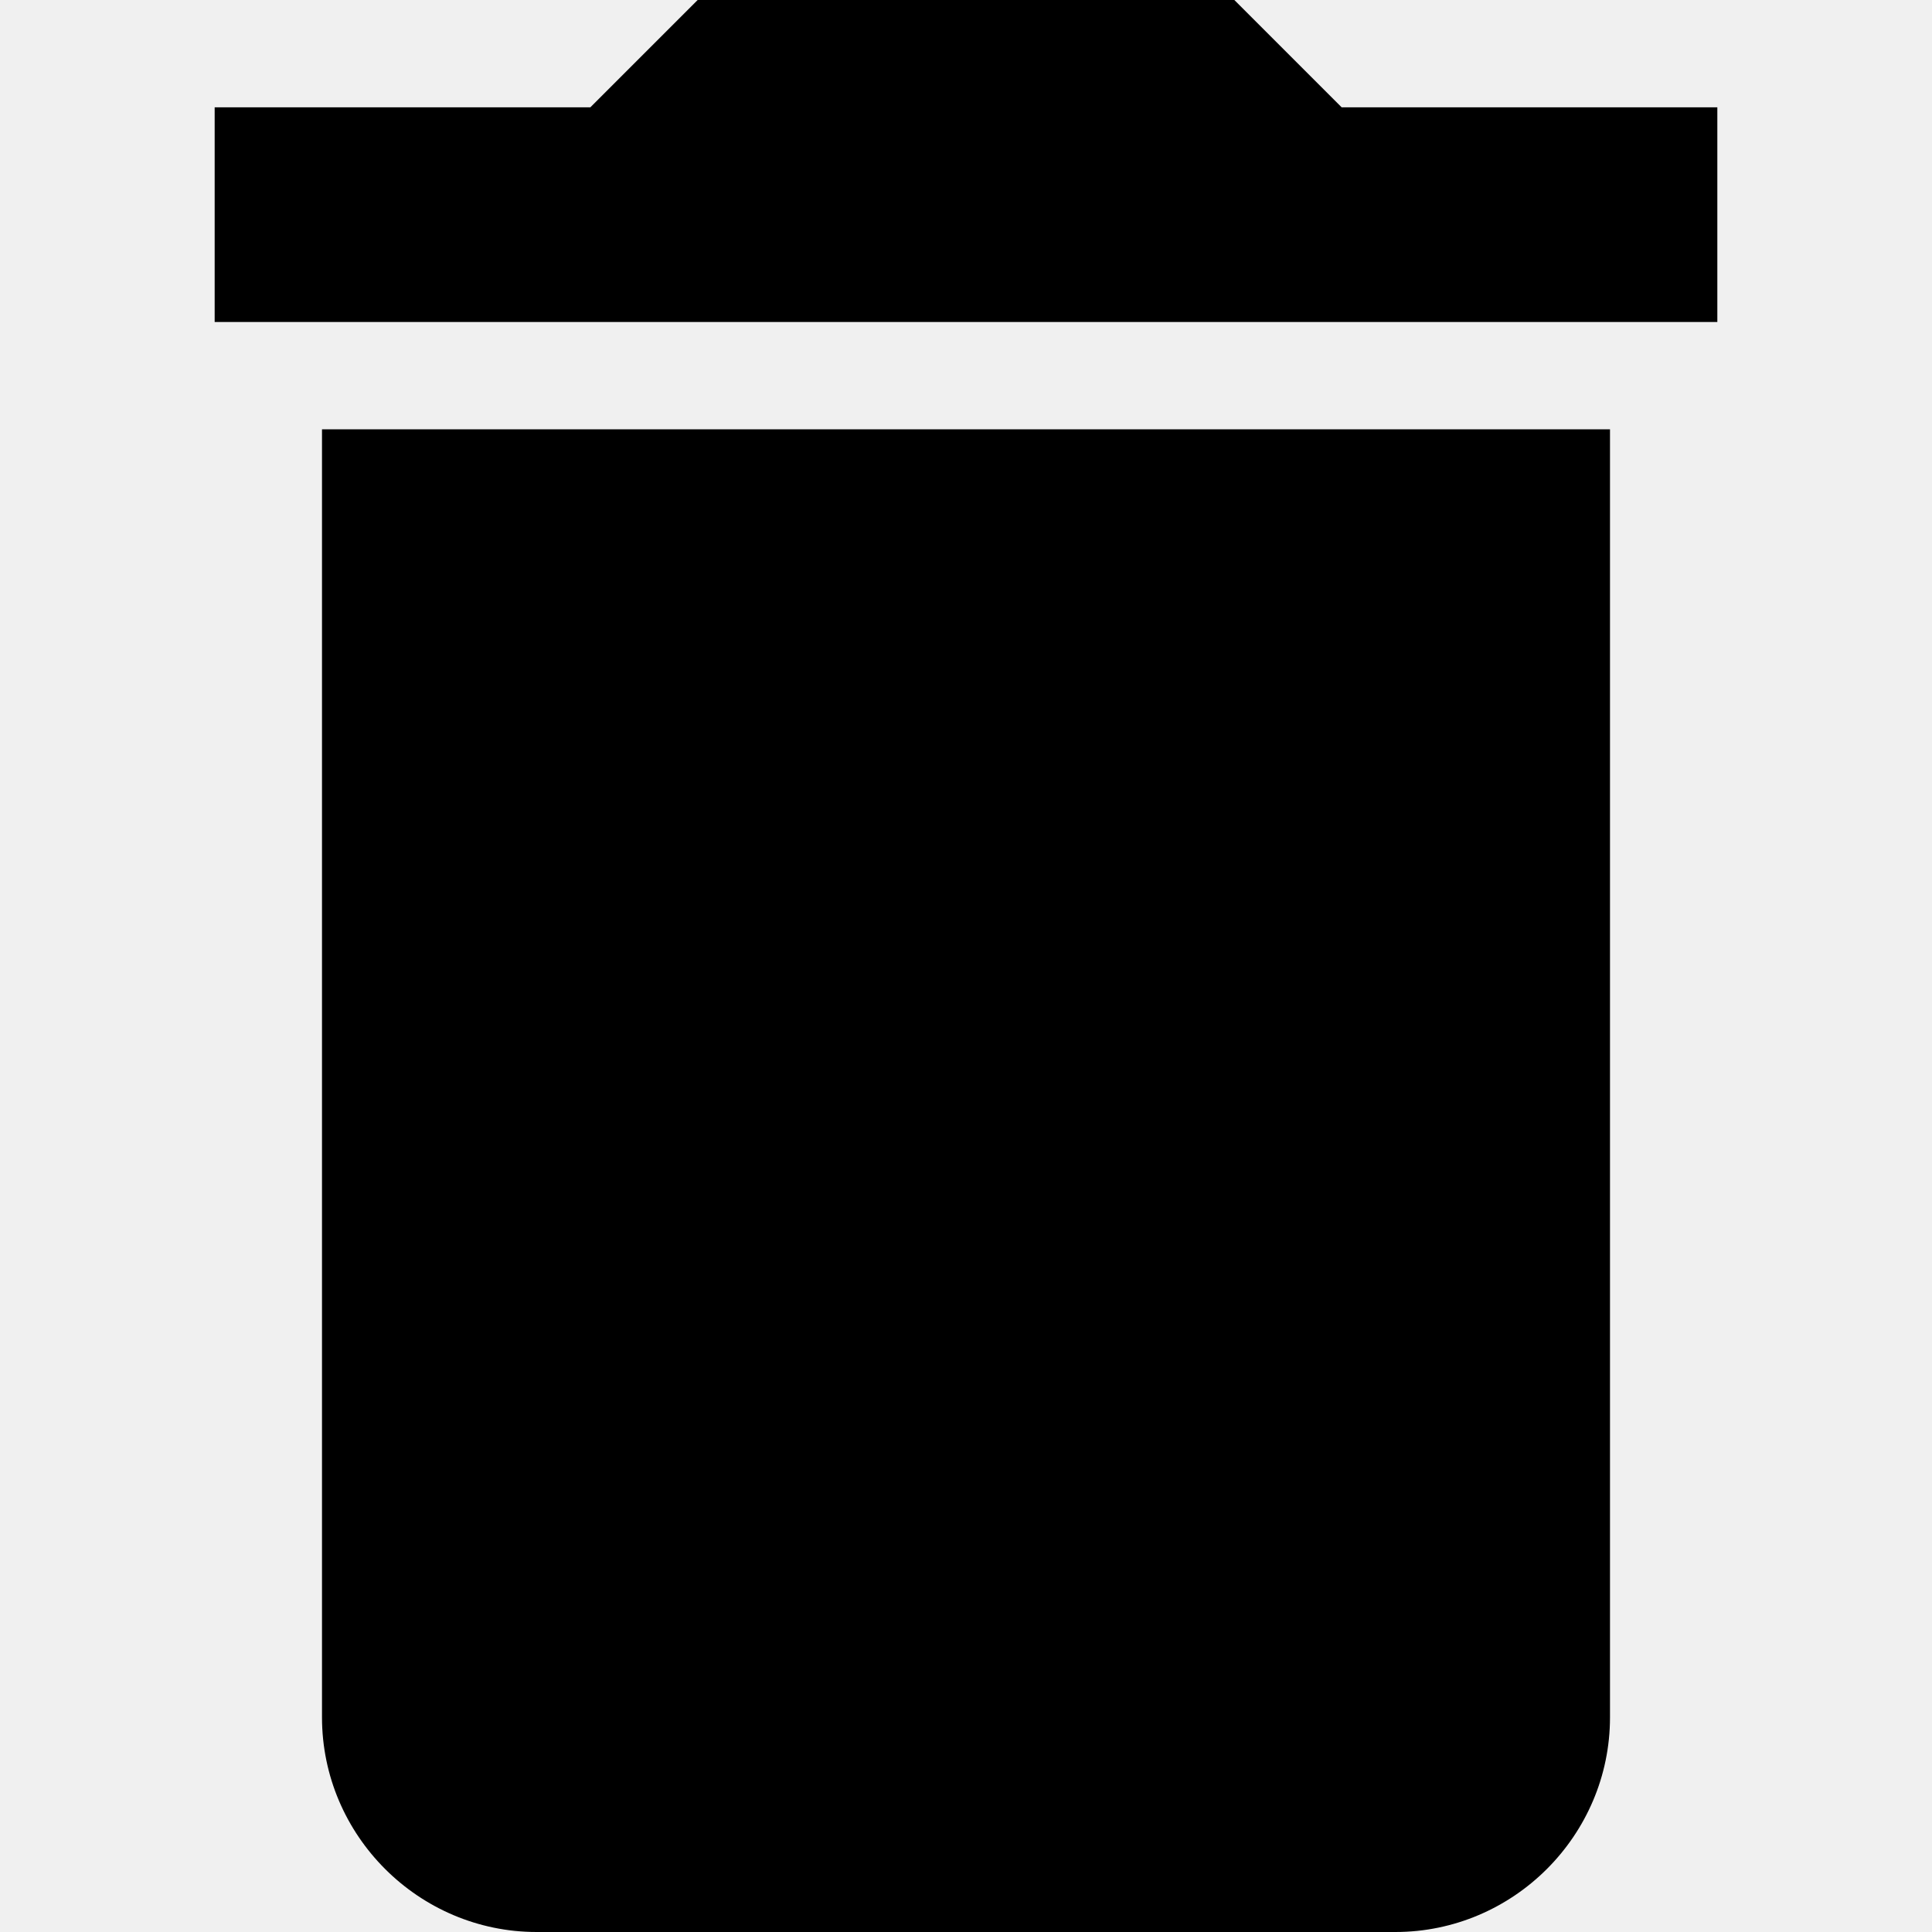
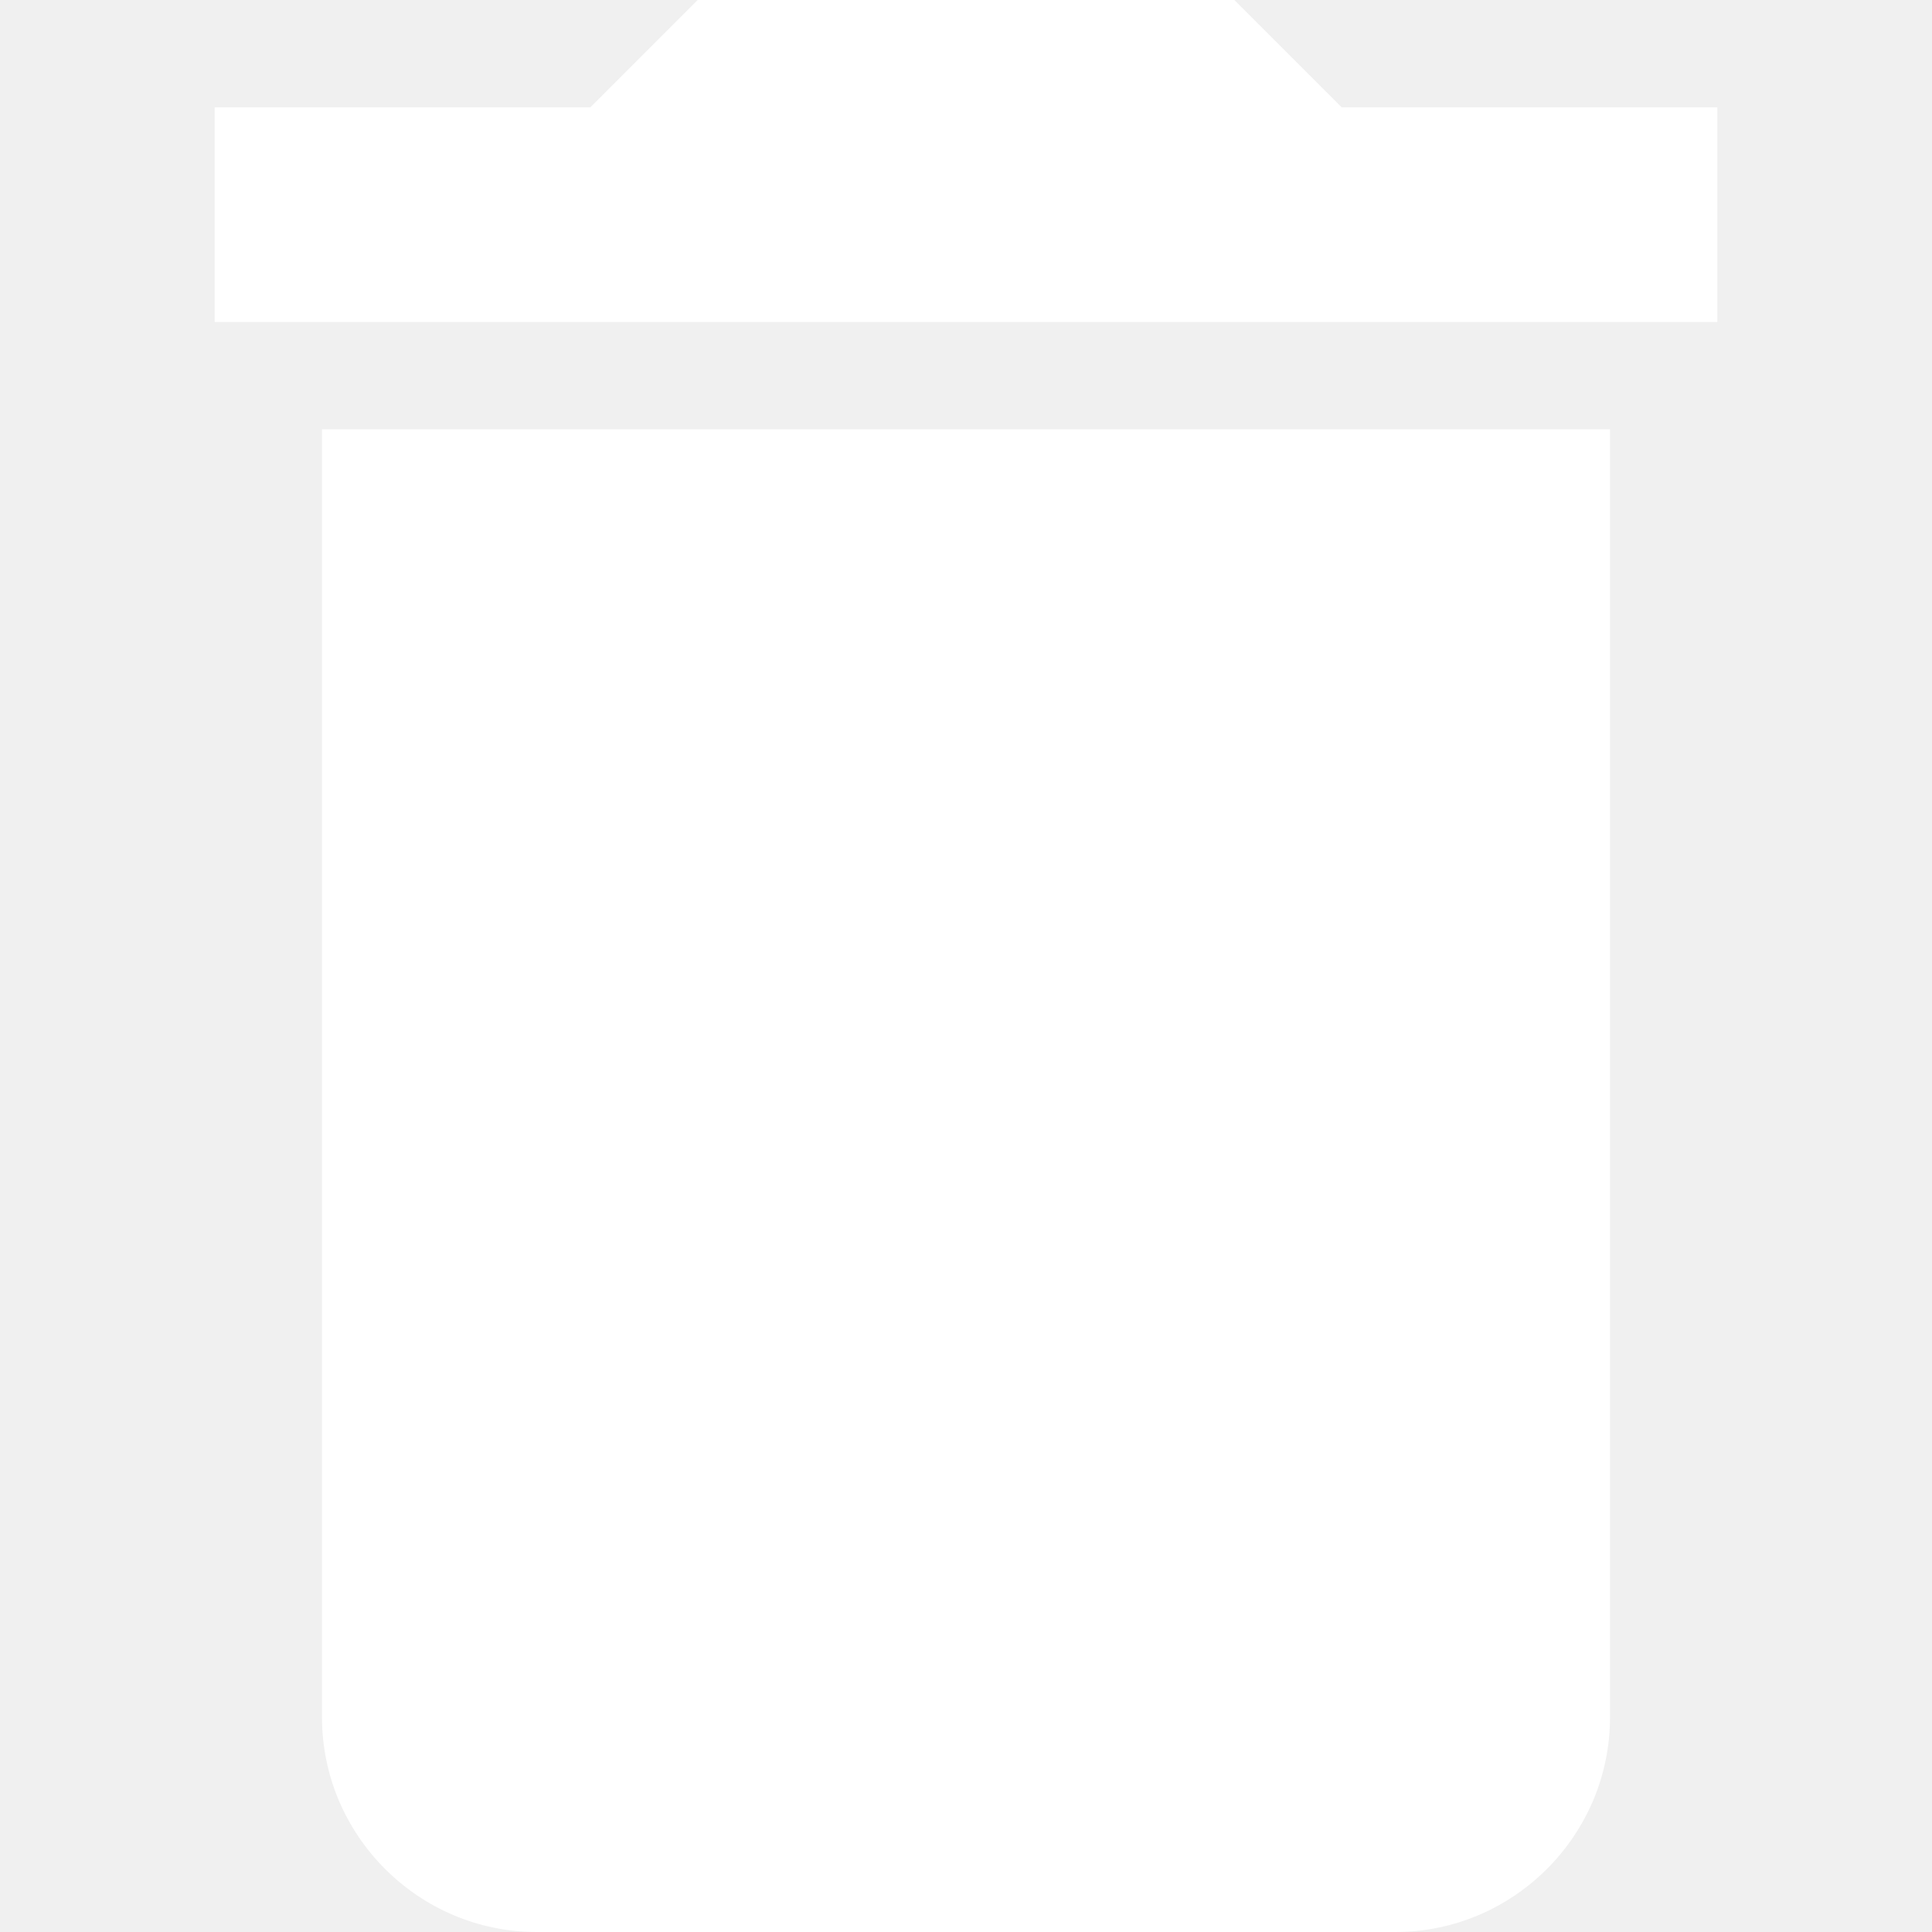
<svg xmlns="http://www.w3.org/2000/svg" version="1.1" id="Capa_1" x="0px" y="0px" width="459px" height="459px" viewBox="0 0 459 459" style="enable-background:new 0 0 459 459;" xml:space="preserve">
  <g>
    <g id="delete">
-       <path d="M76.5,408c0,28.05,22.95,51,51,51h204c28.05,0,51-22.95,51-51V102h-306V408z M408,25.5h-89.25L293.25,0h-127.5l-25.5,25.5    H51v51h357V25.5z" />
+       <path style="fill:#FFFFFF;" d="M76.5,408c0,28.05,22.95,51,51,51h204c28.05,0,51-22.95,51-51V102h-306V408z M408,25.5h-89.25L293.25,0h-127.5l-25.5,25.5    H51v51h357V25.5z" />
    </g>
  </g>
-   <g>
- </g>
-   <g>
- </g>
-   <g>
- </g>
-   <g>
- </g>
-   <g>
- </g>
-   <g>
- </g>
-   <g>
- </g>
-   <g>
- </g>
-   <g>
- </g>
-   <g>
- </g>
-   <g>
- </g>
-   <g>
- </g>
-   <g>
- </g>
-   <g>
- </g>
-   <g>
- </g>
</svg>
